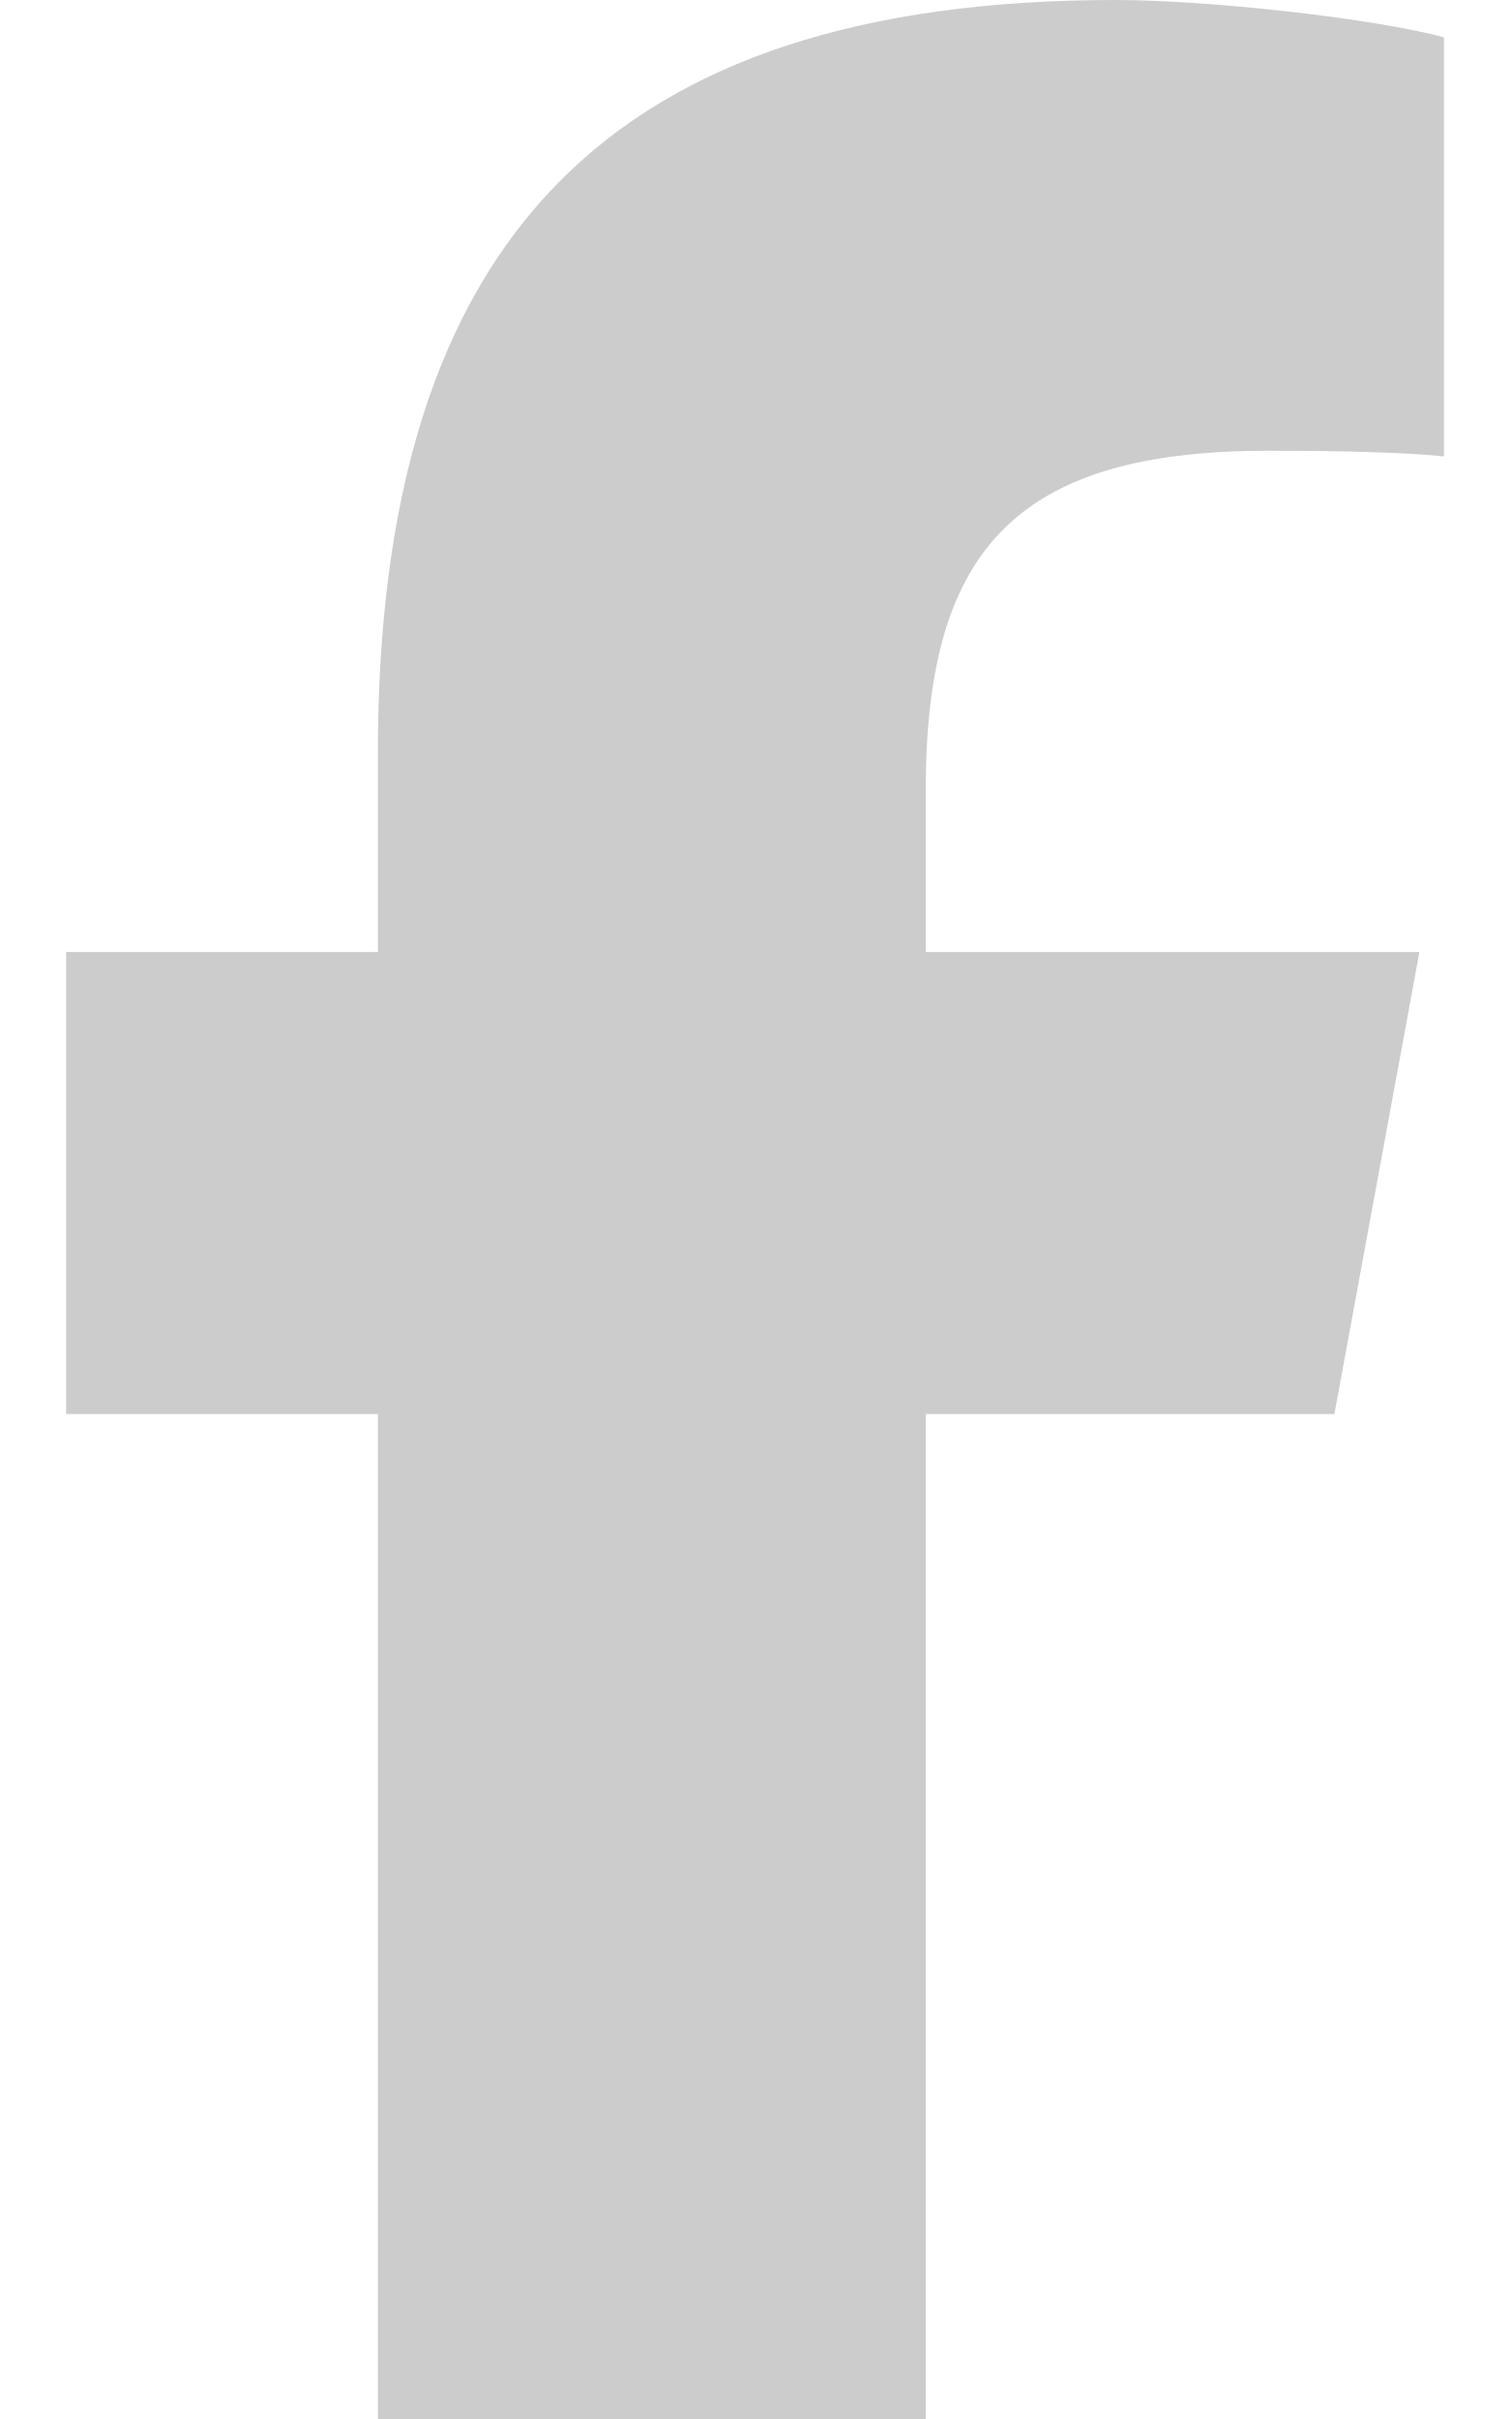
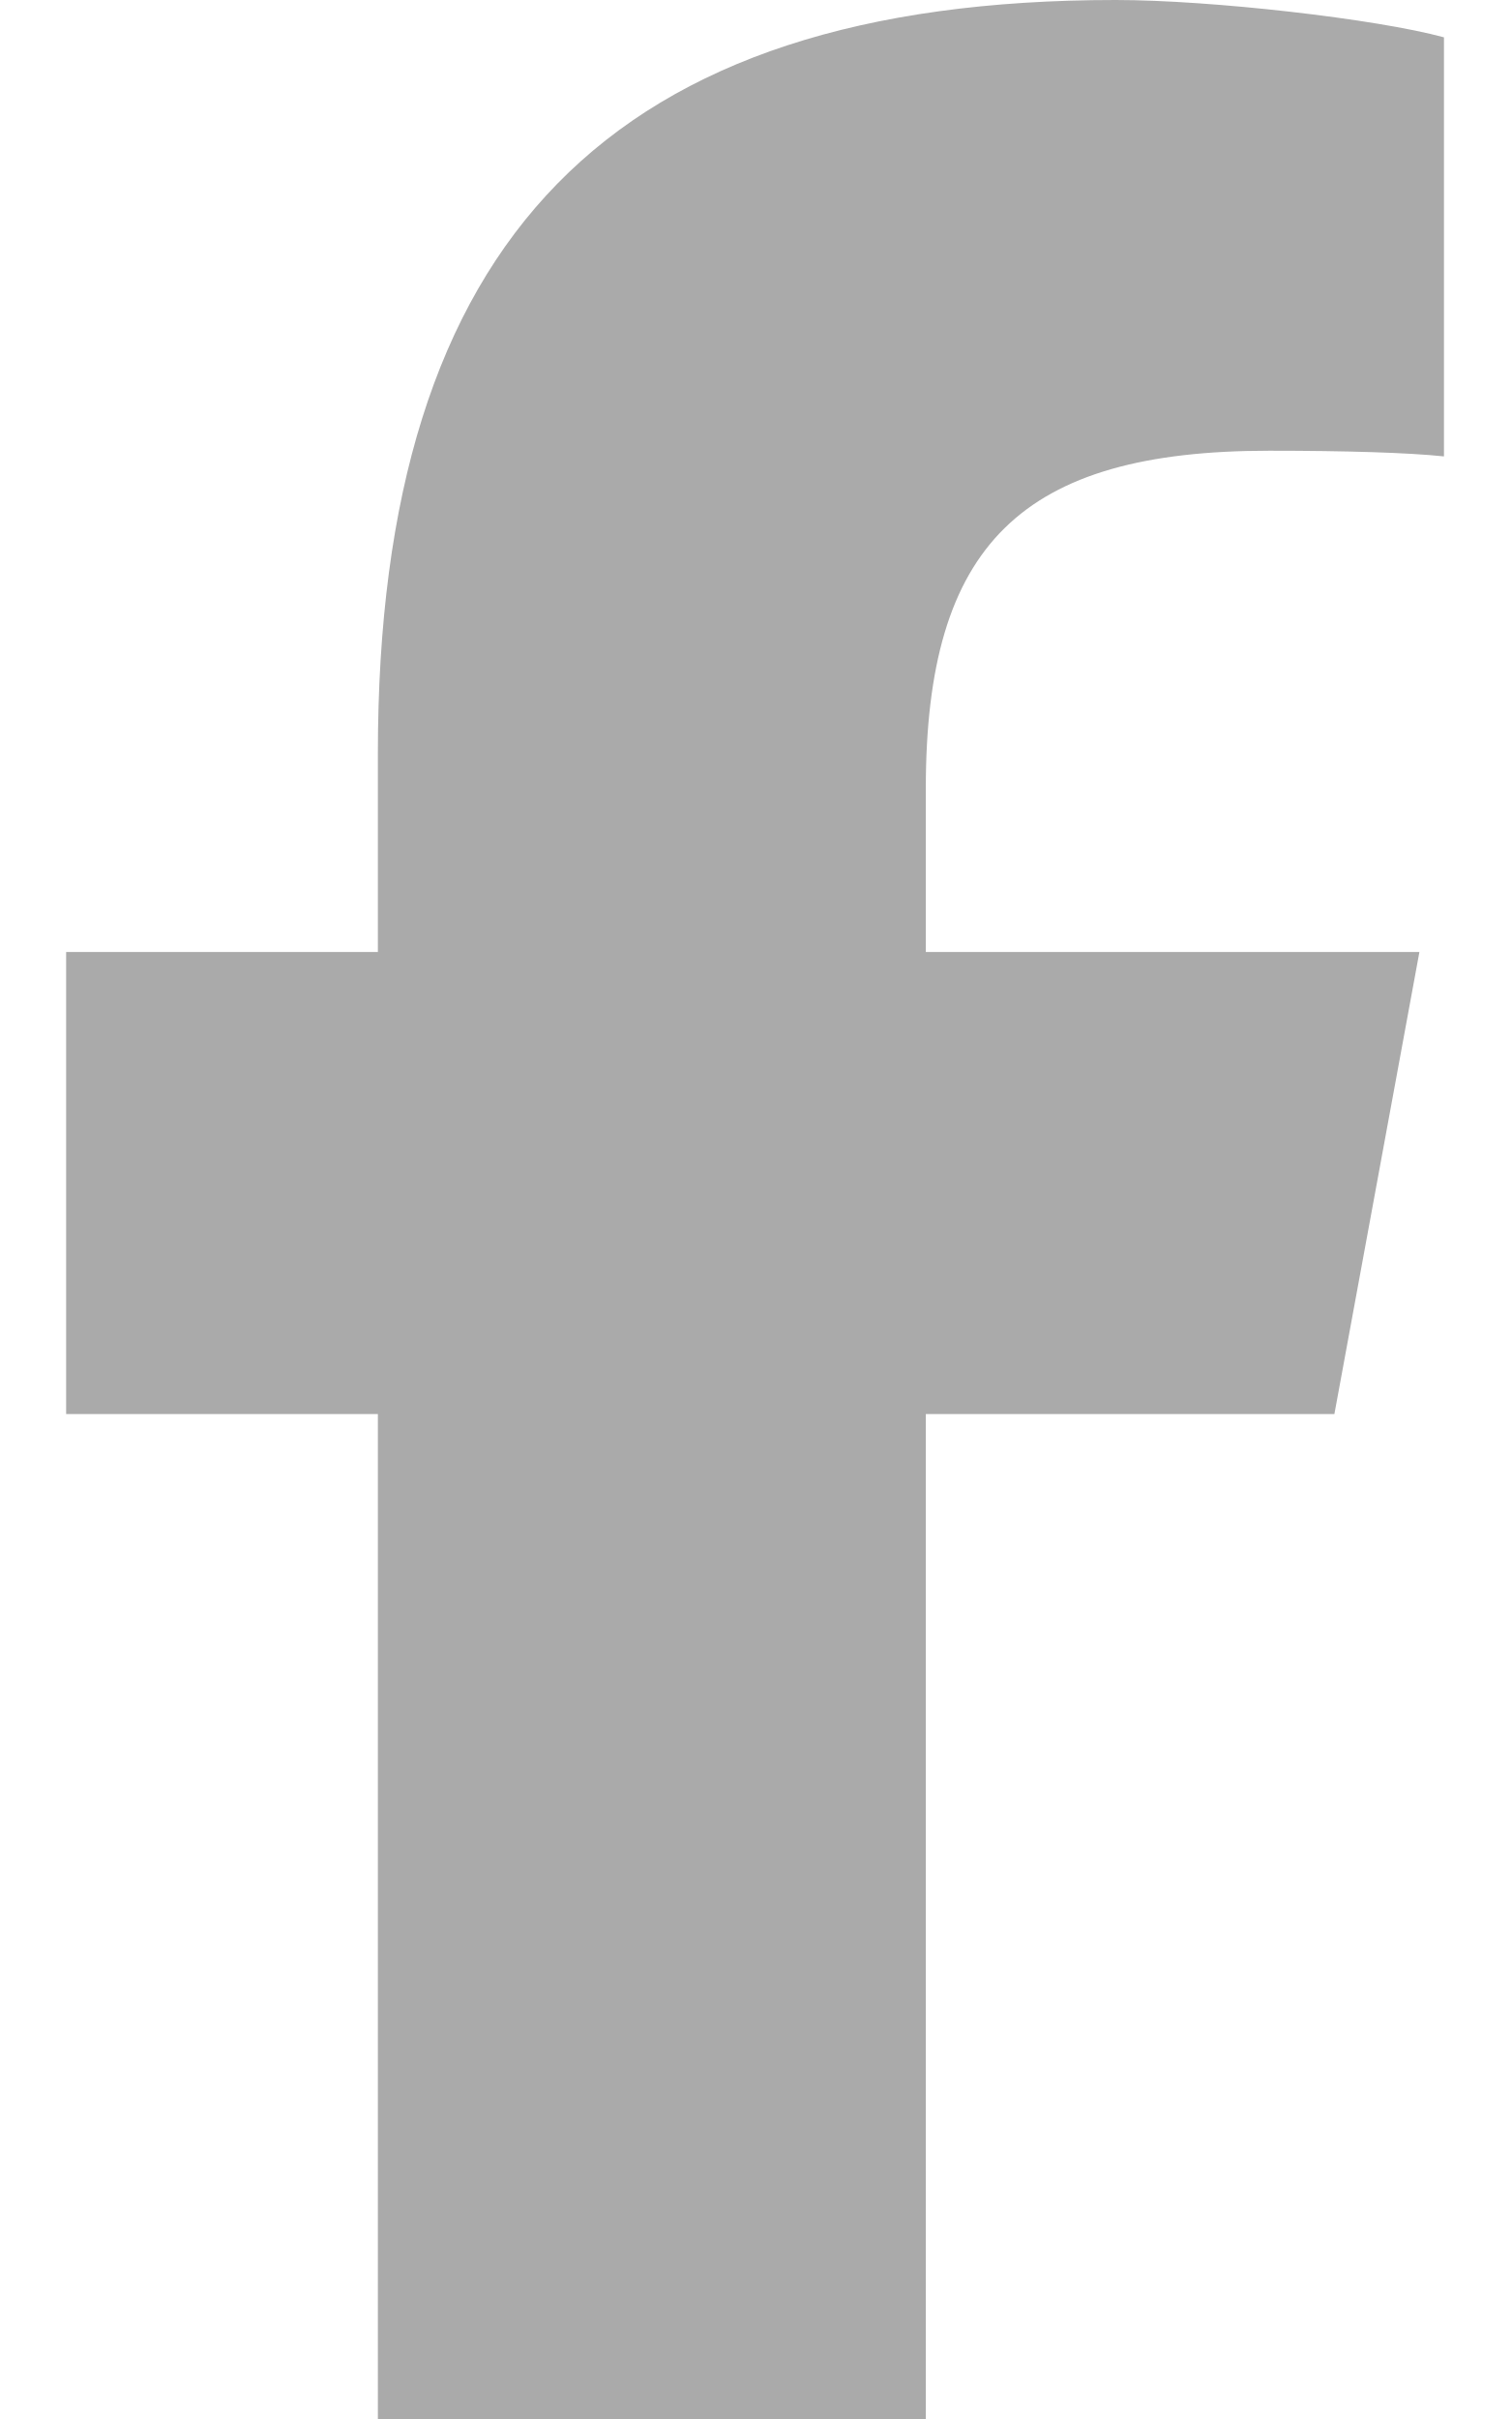
<svg xmlns="http://www.w3.org/2000/svg" viewBox="0 0 320 512">
-   <path fill="#cccccc" d="M80 299.3V512H196V299.3h86.5l18-97.8H196V166.9c0-51.7 20.3-71.5 72.7-71.5c16.3 0 29.4 .4 37 1.2V7.9C291.4 4 256.4 0 236.2 0C129.3 0 80 50.5 80 159.4v42.1H14v97.8H80z" />
+   <path fill="#aaaaaa" d="M80 299.3V512H196V299.3h86.5l18-97.8H196V166.9c0-51.7 20.3-71.5 72.7-71.5c16.3 0 29.4 .4 37 1.2V7.9C291.4 4 256.4 0 236.2 0C129.3 0 80 50.5 80 159.4v42.1H14v97.8H80z" />
</svg>
